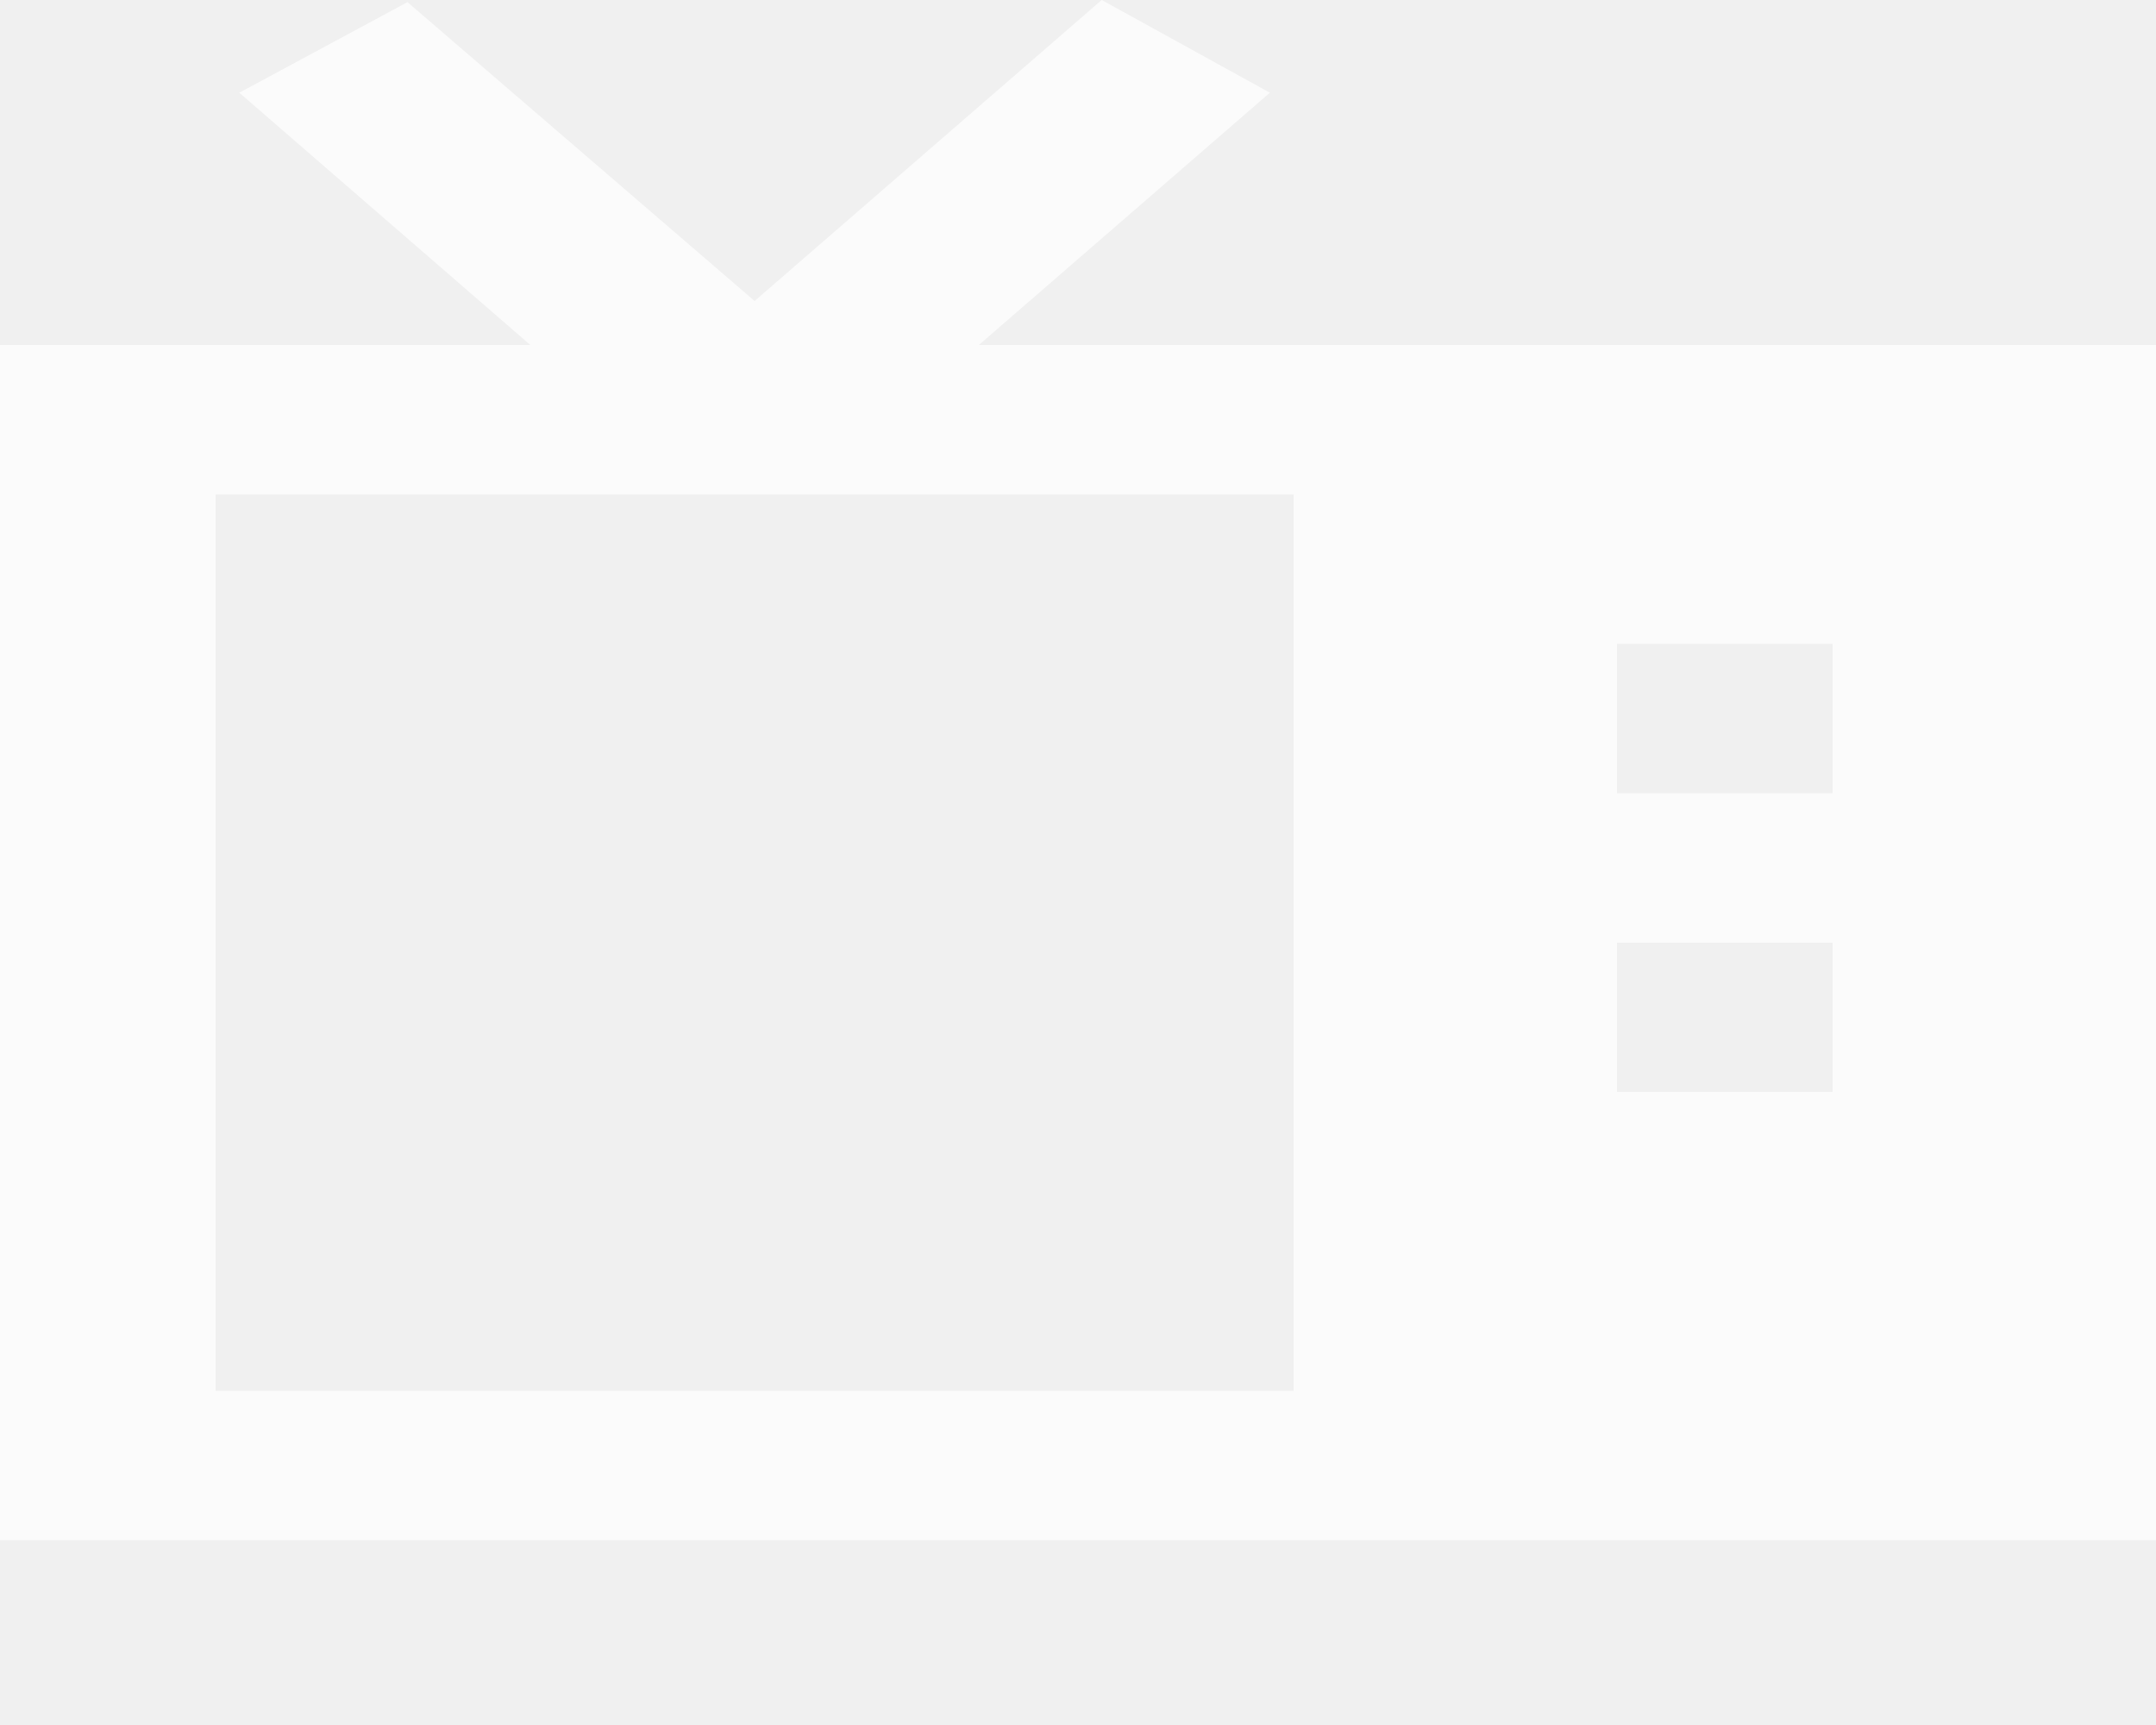
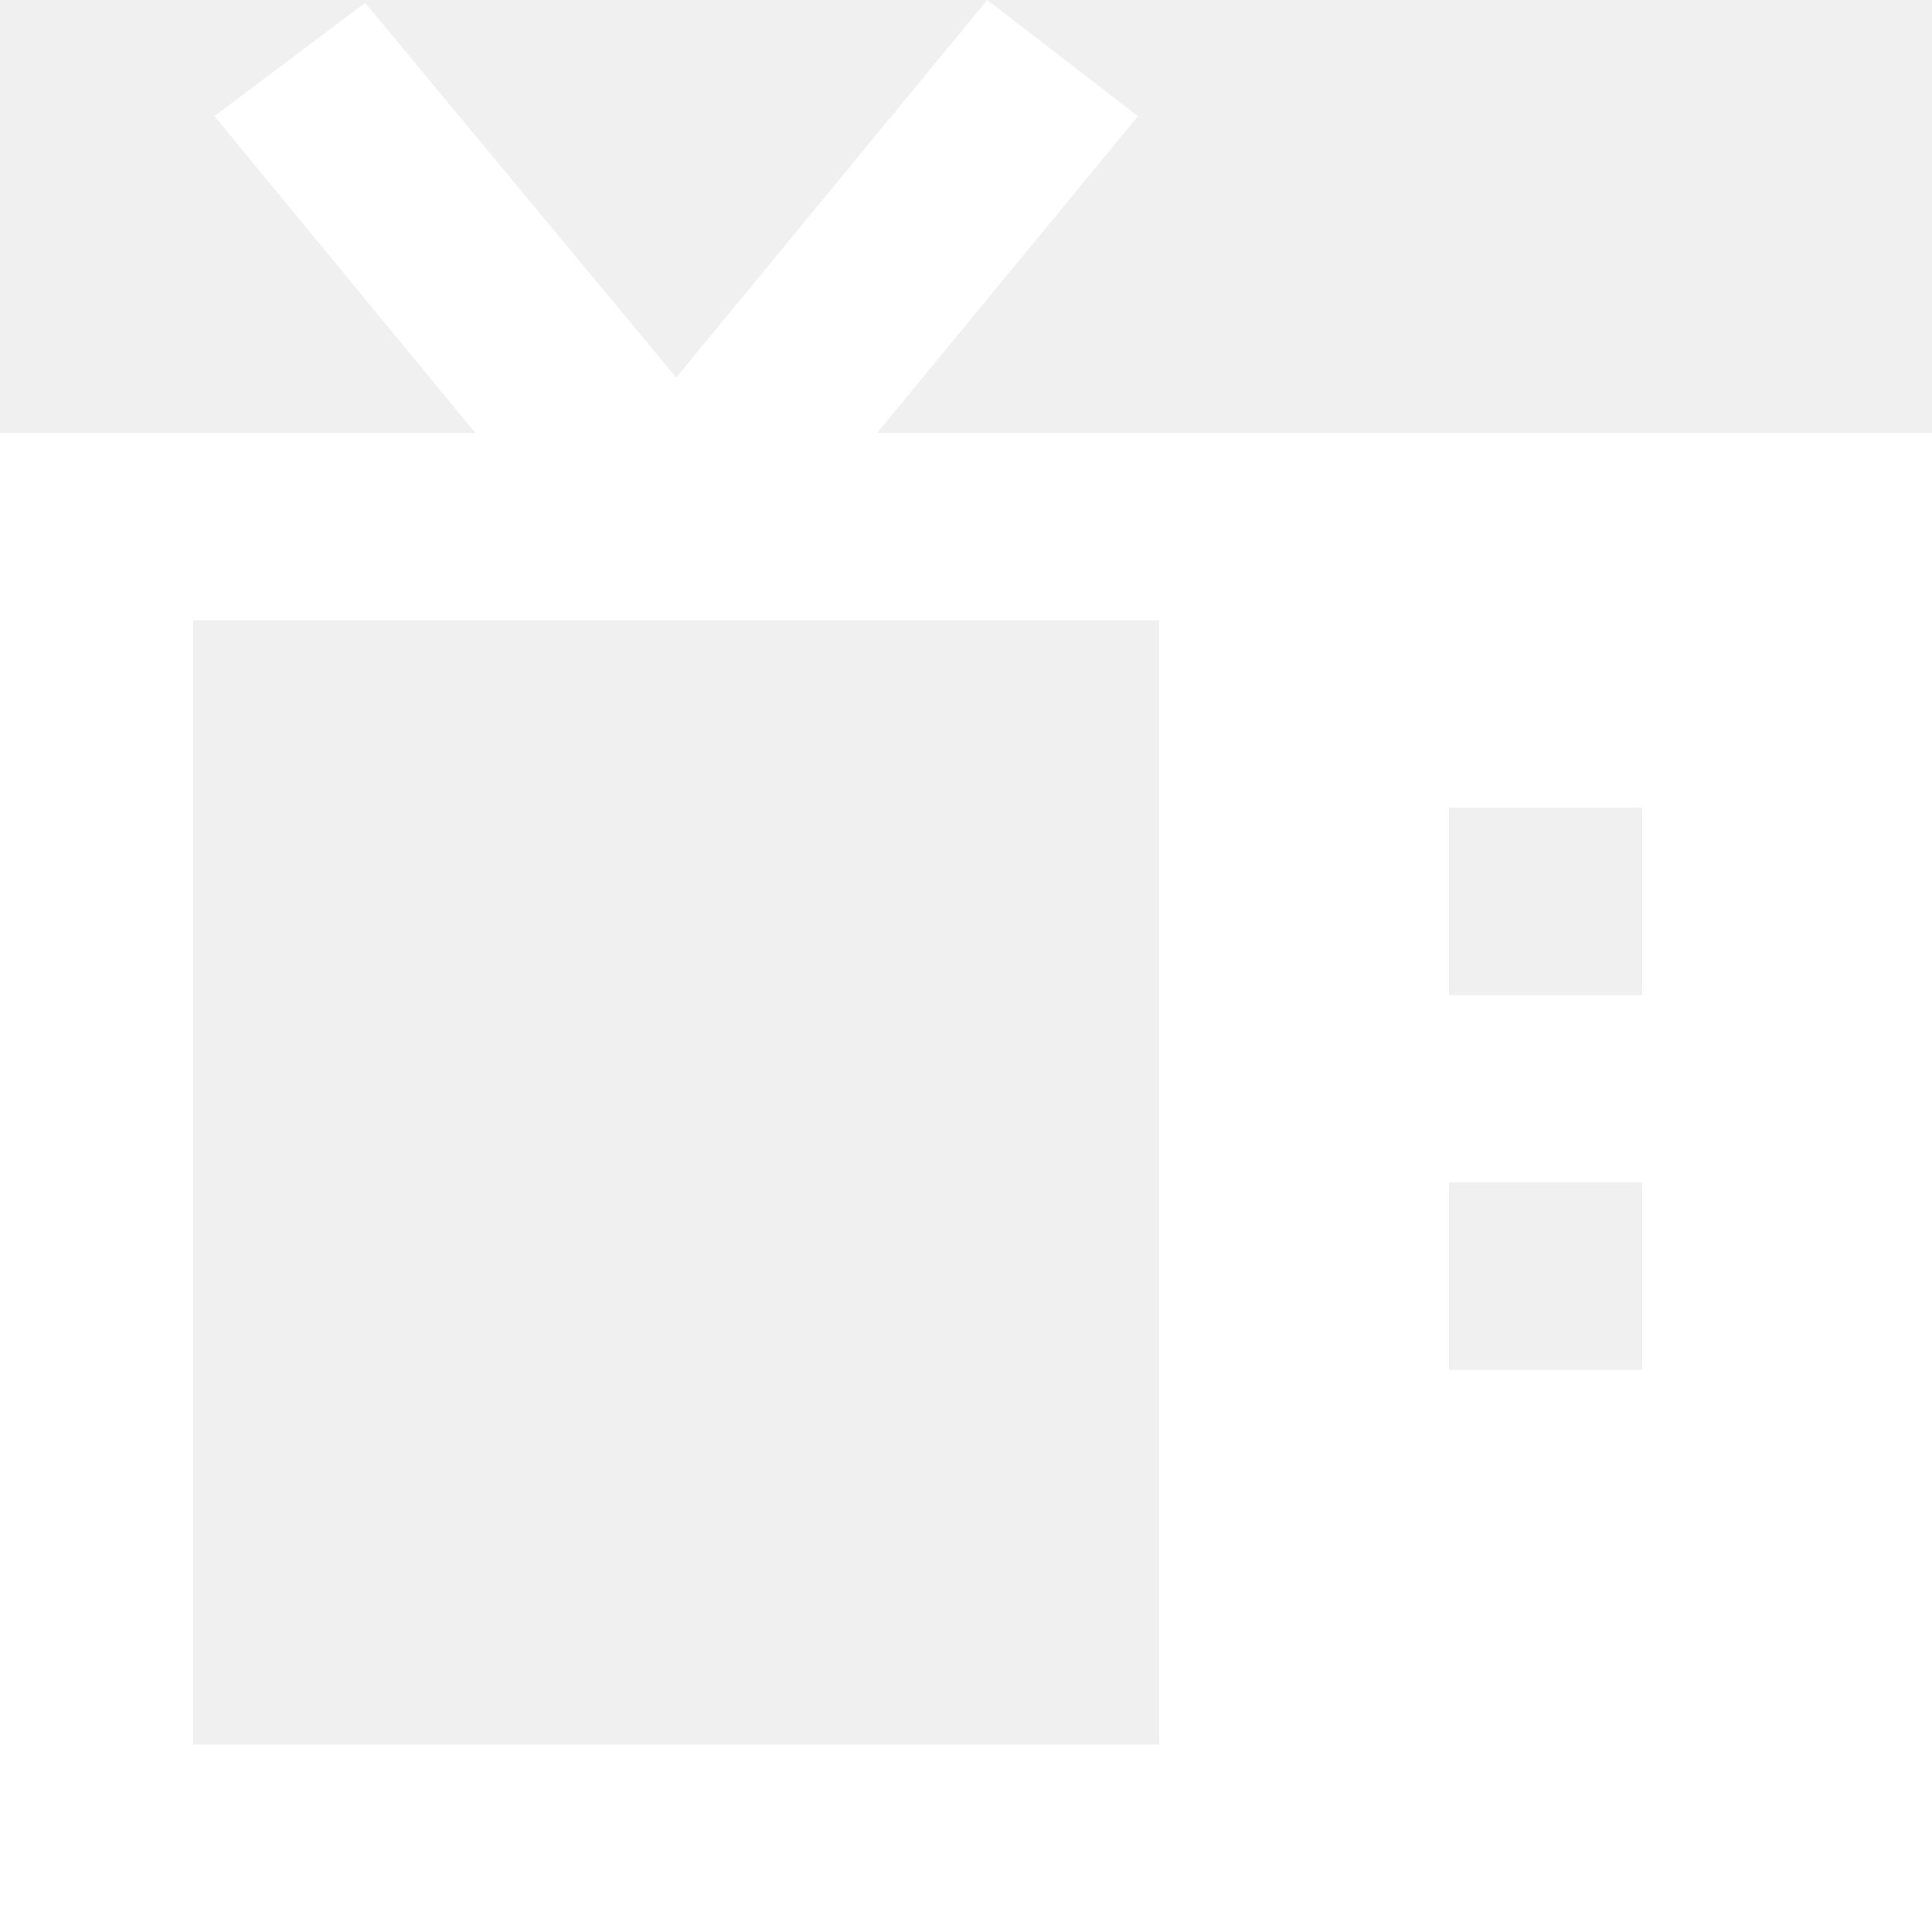
- <svg xmlns="http://www.w3.org/2000/svg" width="10" height="8" viewBox="0 0 10 8" fill="none">
-   <path opacity="0.75" fill-rule="evenodd" clip-rule="evenodd" d="M4.54 1.6H10V7.143H0V1.6H2.46L1.11 0.43L1.89 0.01L3.5 1.396L5.11 0L5.89 0.43L4.54 1.6ZM1 2.293V6.45H6V2.293H1ZM8.5 5.064H7.5V4.372H8.5V5.064ZM7.5 3.679H8.5V2.986H7.5V3.679Z" fill="white" />
+ <svg xmlns="http://www.w3.org/2000/svg" width="16" height="16" viewBox="0 0 16 16" fill="none">
+   <path fill-rule="evenodd" clip-rule="evenodd" d="M7.264 3.585H16V16H0V3.585H3.936L1.776 0.962L3.024 0.023L5.6 3.127L8.176 0L9.424 0.962L7.264 3.585ZM1.6 14.448H9.6V5.137H1.6V14.448ZM13.6 11.344H12V9.792H13.6V11.344ZM12 8.241H13.6V6.689H12V8.241Z" fill="white" />
</svg>
